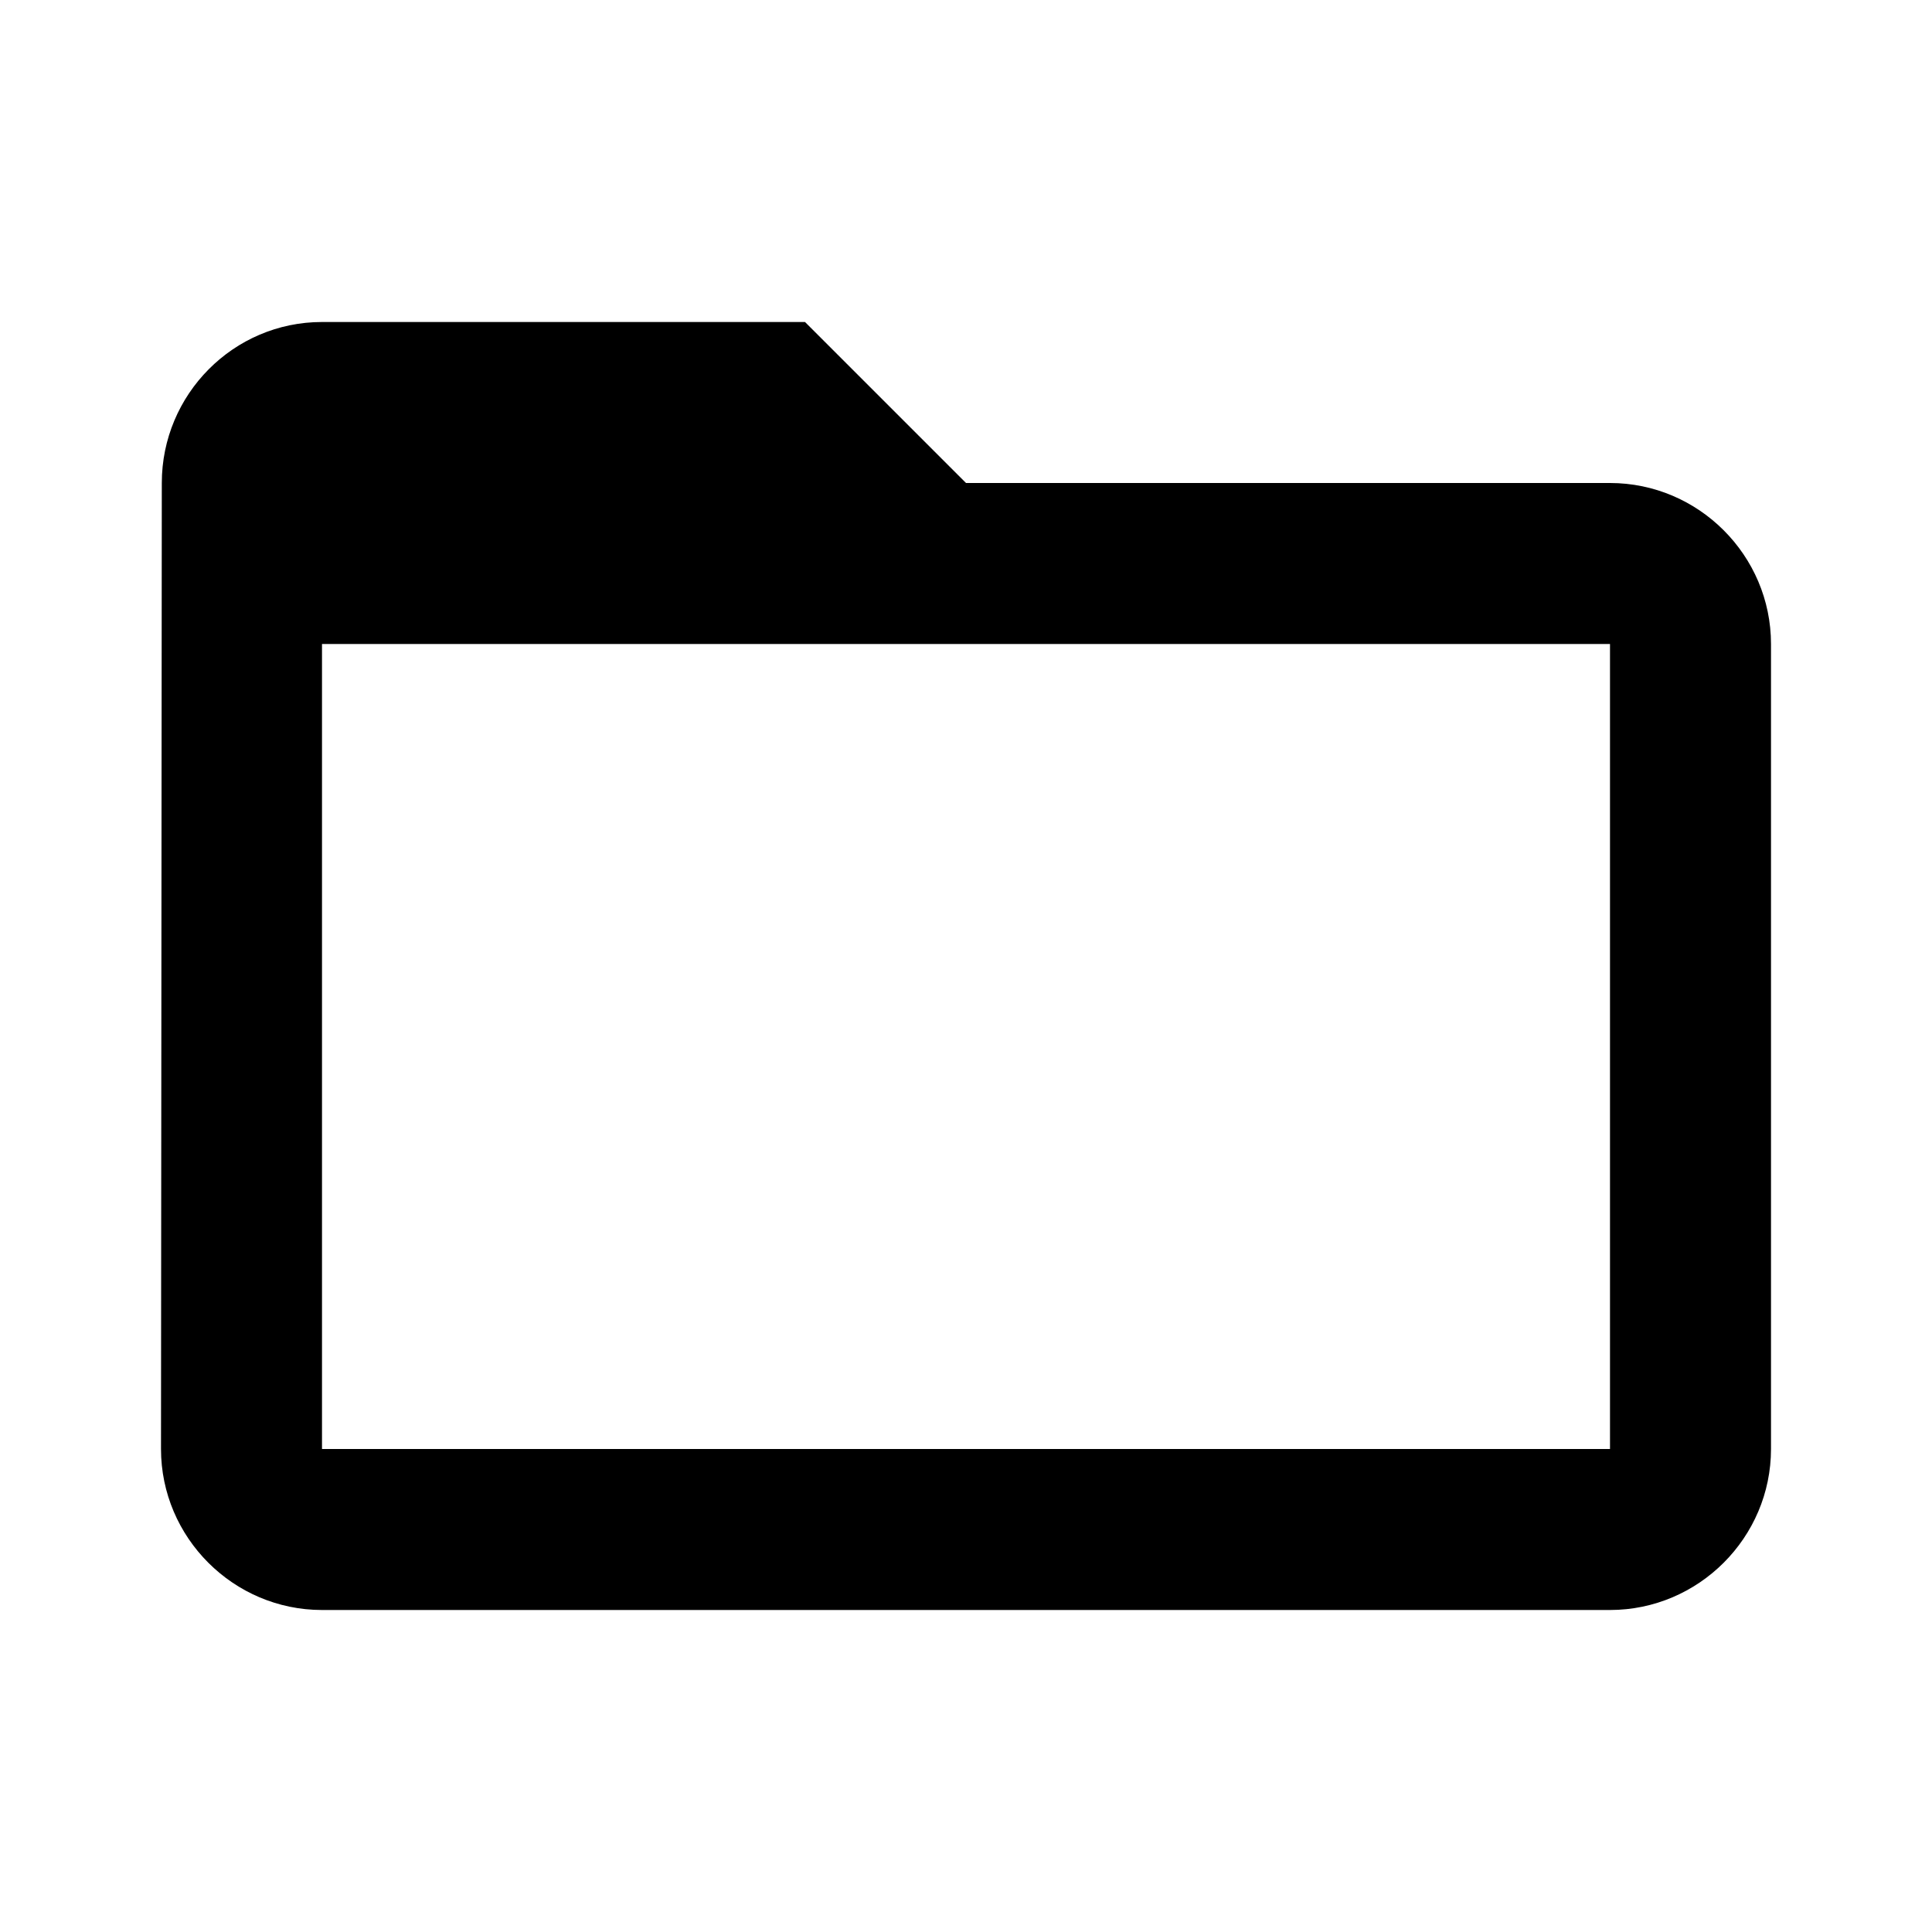
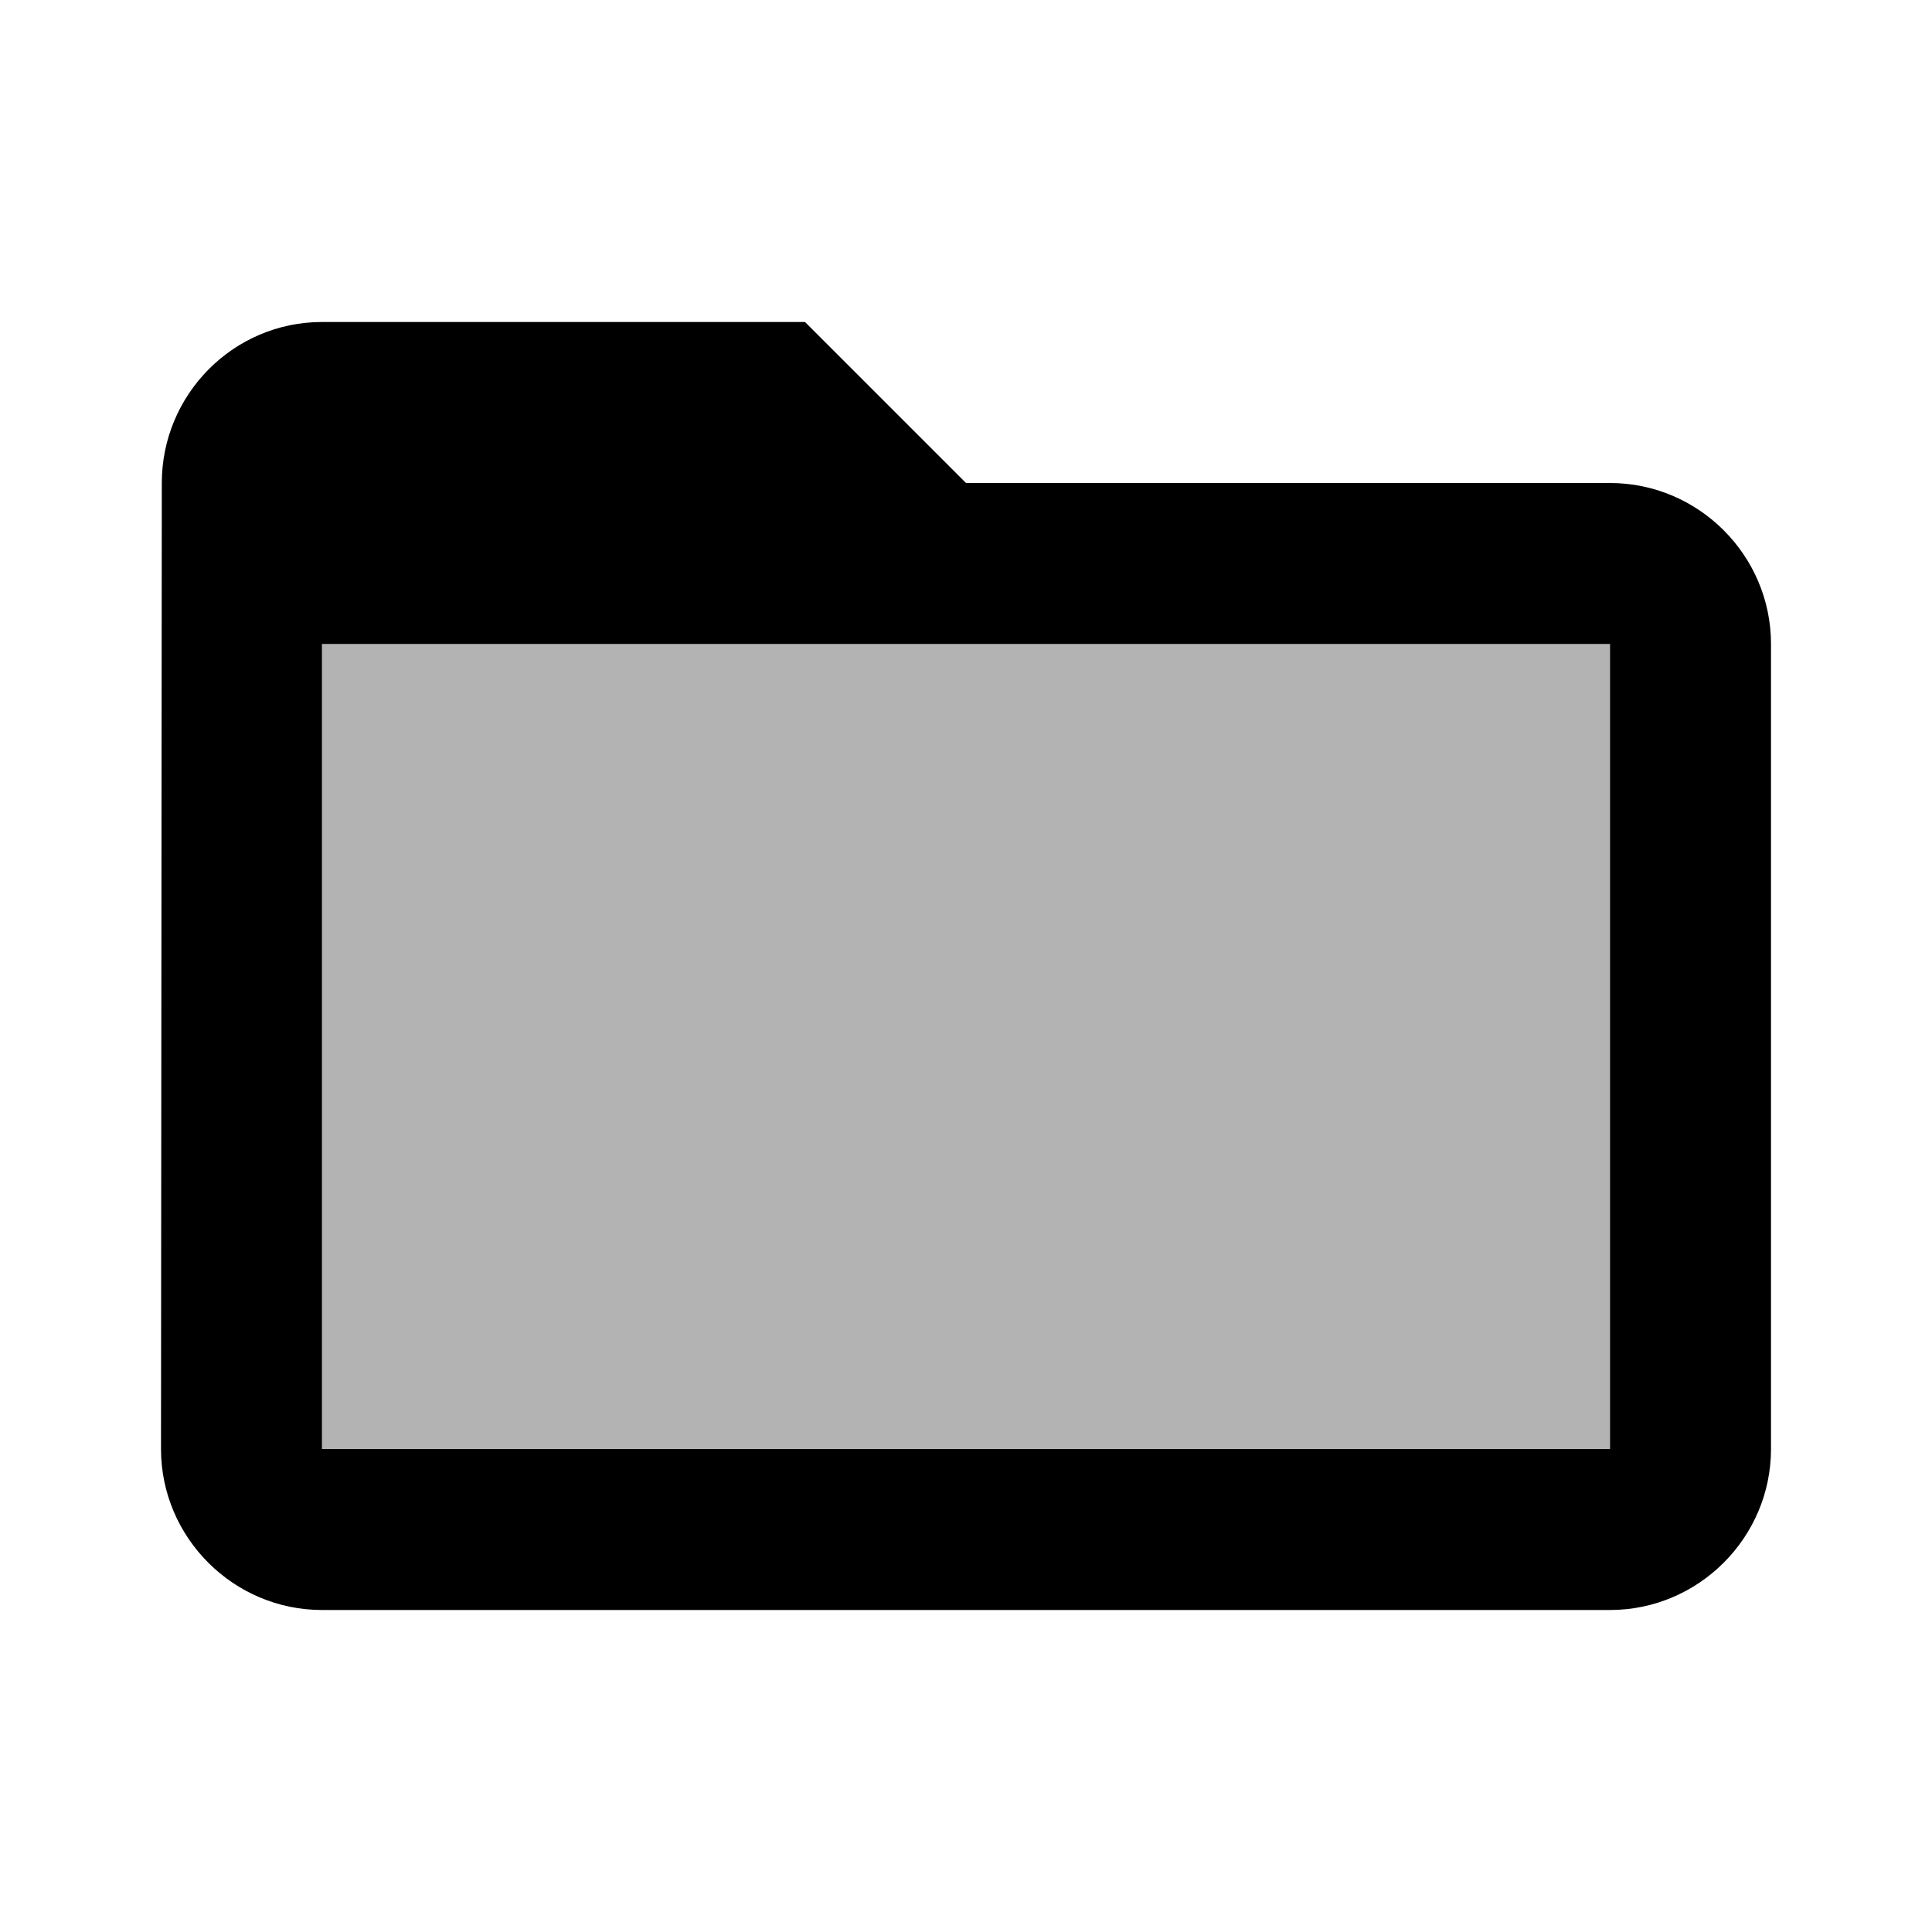
<svg xmlns="http://www.w3.org/2000/svg" width="24" height="24" viewBox="0 0 24 24">
+   <path fill="#000000" fill-opacity="0.3" d="M4.0,8.0 h16.0 v10.0 H4.0 Z" />
  <path fill="#000000" d="M20.0,6.0 h-8.0 l-2.0,-2.0 L4.0,4.0 c-1.1,0.0,-1.99,0.9,-1.99,2.0 L2.0,18.0 c0.0,1.1,0.9,2.0,2.0,2.0 h16.0 c1.1,0.0,2.0,-0.9,2.0,-2.0 L22.0,8.0 c0.0,-1.1,-0.9,-2.0,-2.0,-2.0 Z M20.0,18.0 L4.0,18.0 L4.0,8.0 h16.0 v10.0 Z" />
</svg>
